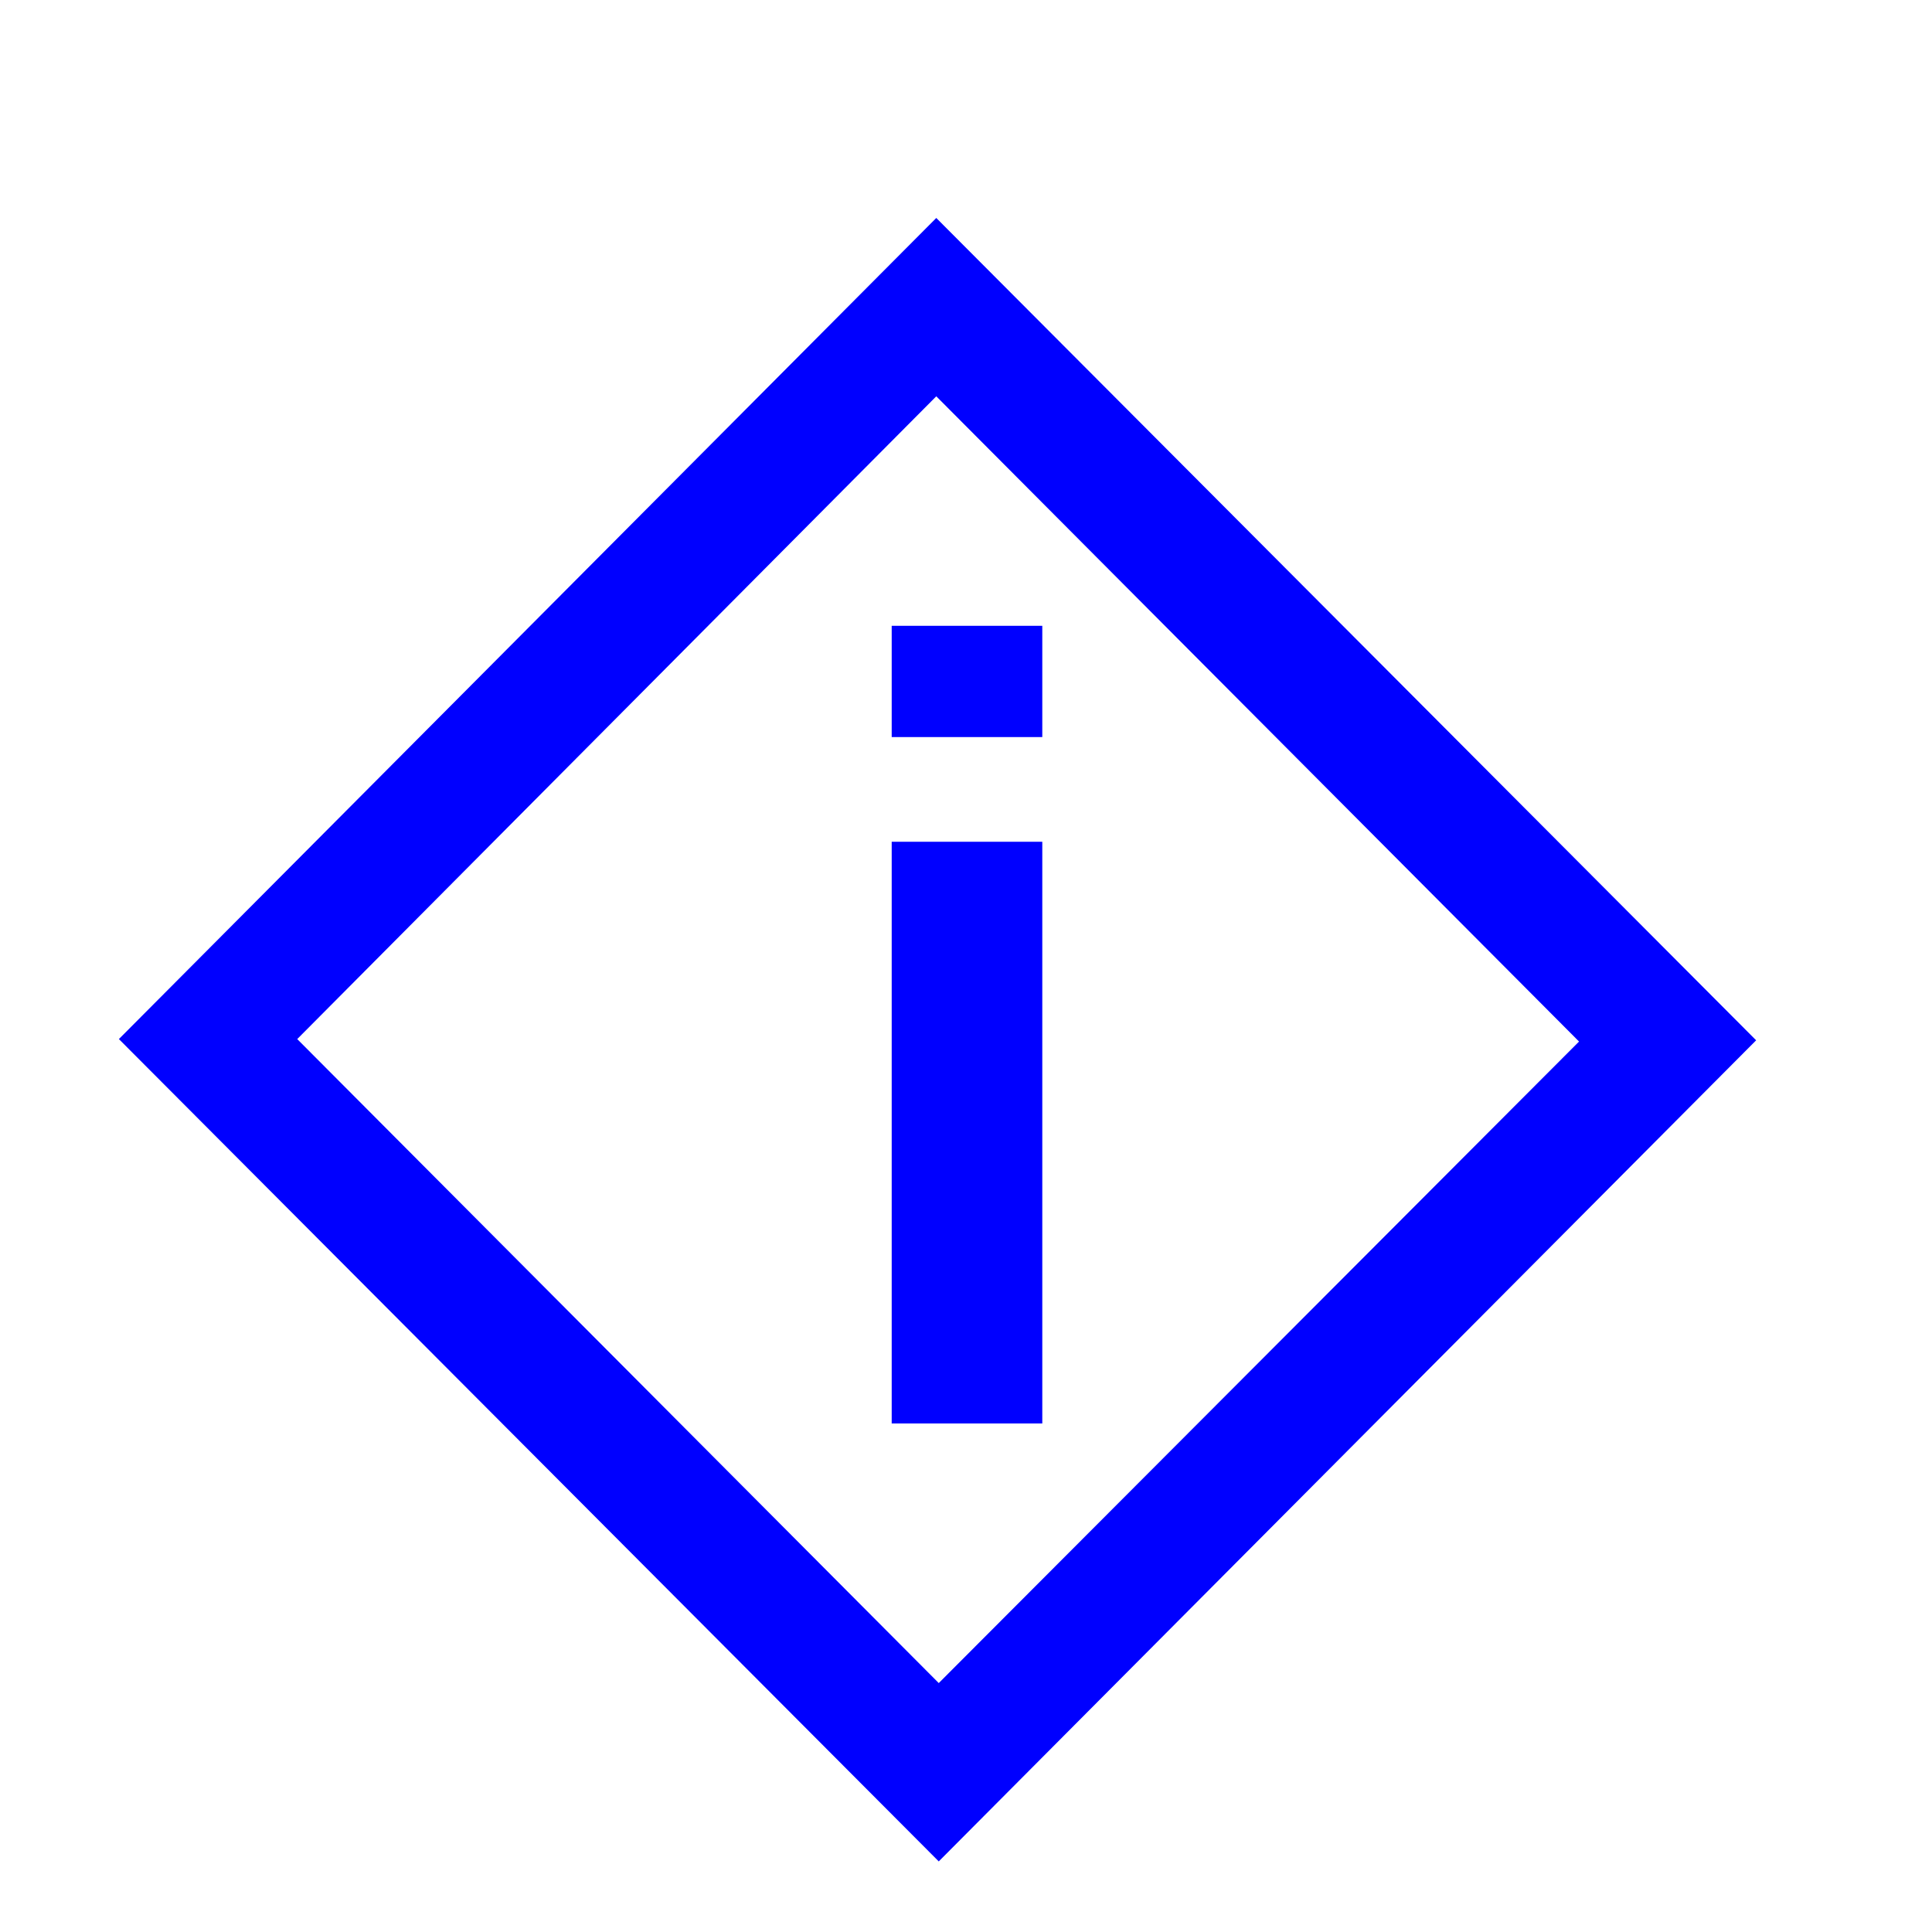
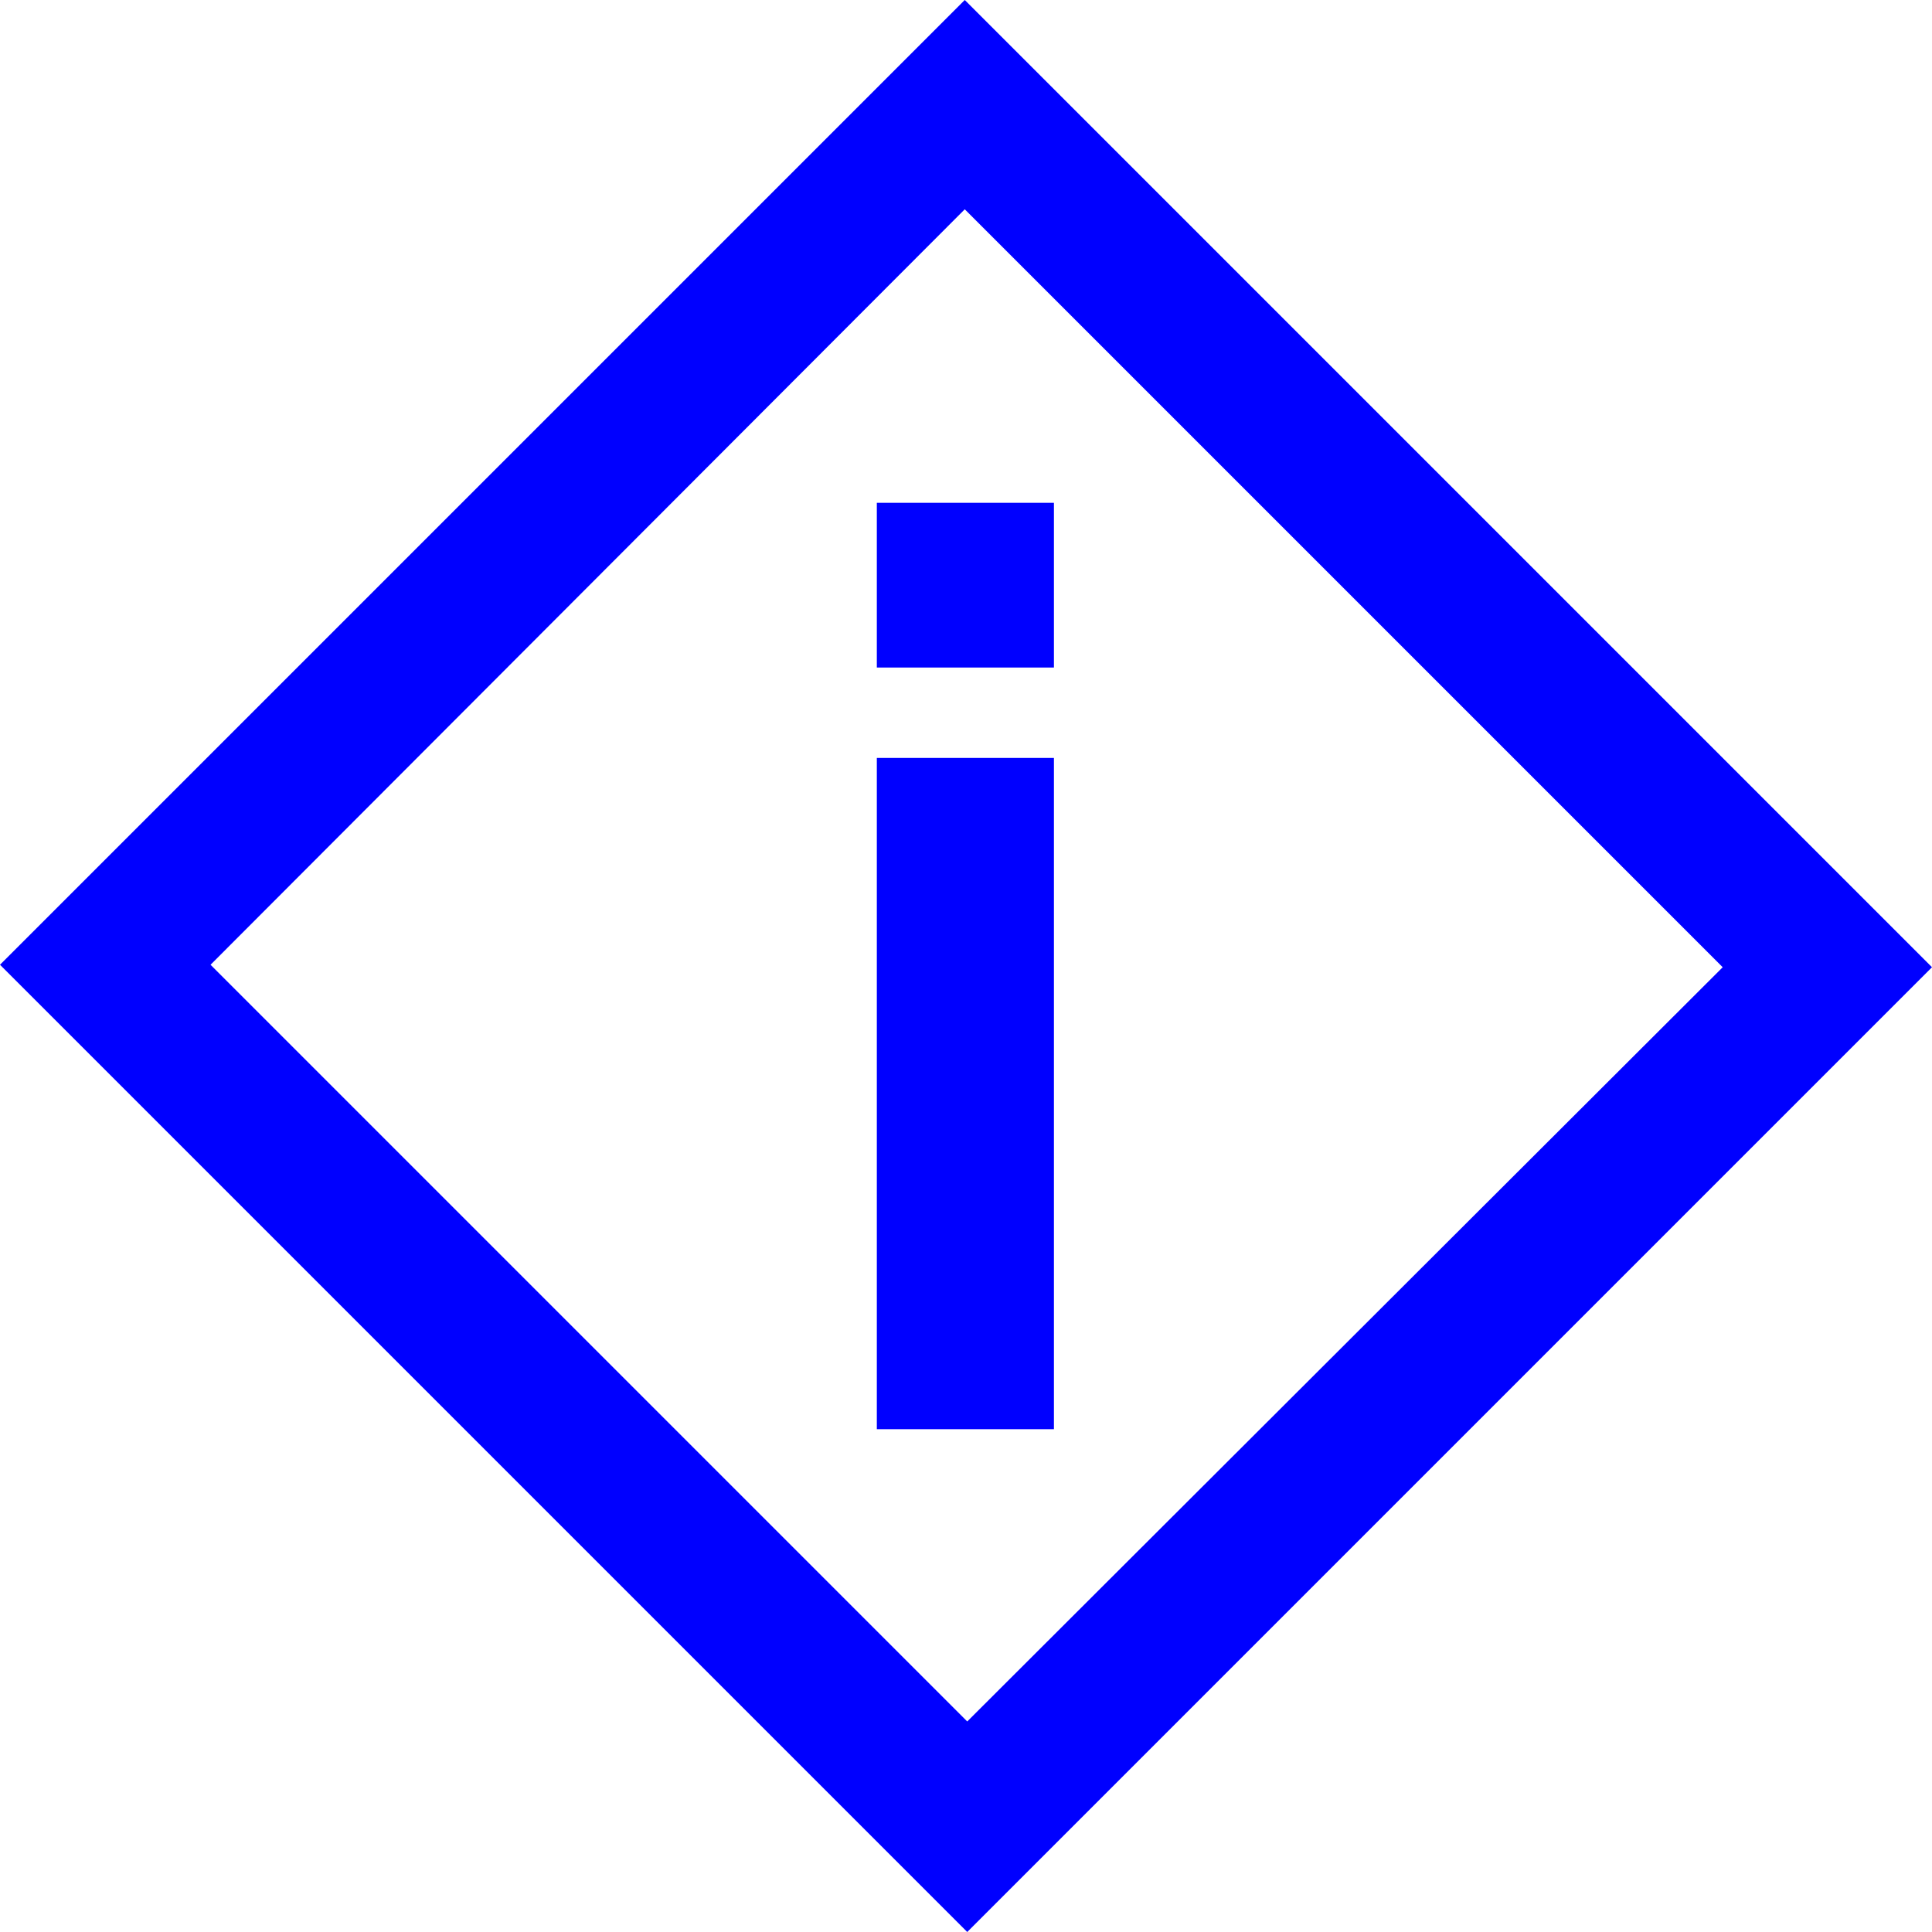
<svg xmlns="http://www.w3.org/2000/svg" version="1.1" id="Layer_1" x="0px" y="0px" viewBox="0 0 156 156" width="156px" height="156px" style="enable-background:new 0 0 156 156;" xml:space="preserve">
  <style type="text/css">
	.st0{fill:#0000FF;}
	.st1{font-family:'Arial'; font-weight: 600;}
	.st2{font-size:88.889px;}
</style>
  <g>
-     <path class="st0" d="M75.8,150.3L9.6,83.9l66-66.3L141.8,84L75.8,150.3z M24,83.9l51.8,52l51.7-51.8L75.6,32L24,83.9z" />
-     <text transform="matrix(0.9964 0 0 1 65.8198 114.937)" class="st0 st1 st2">i</text>
+     <path class="st0" d="M78.1,156L0,77.9L77.9,0L156,78.1L78.1,156z M17,77.9l61.1,61.1l61-60.9L77.9,16.9L17,77.9z" />
+     <g class="st1">
+       <path class="st0" d="M70.8,53.9V40.6h14.3v13.3H70.8z M70.8,115.4V61.2h14.3v54.2H70.8z" />
+     </g>
  </g>
</svg>
